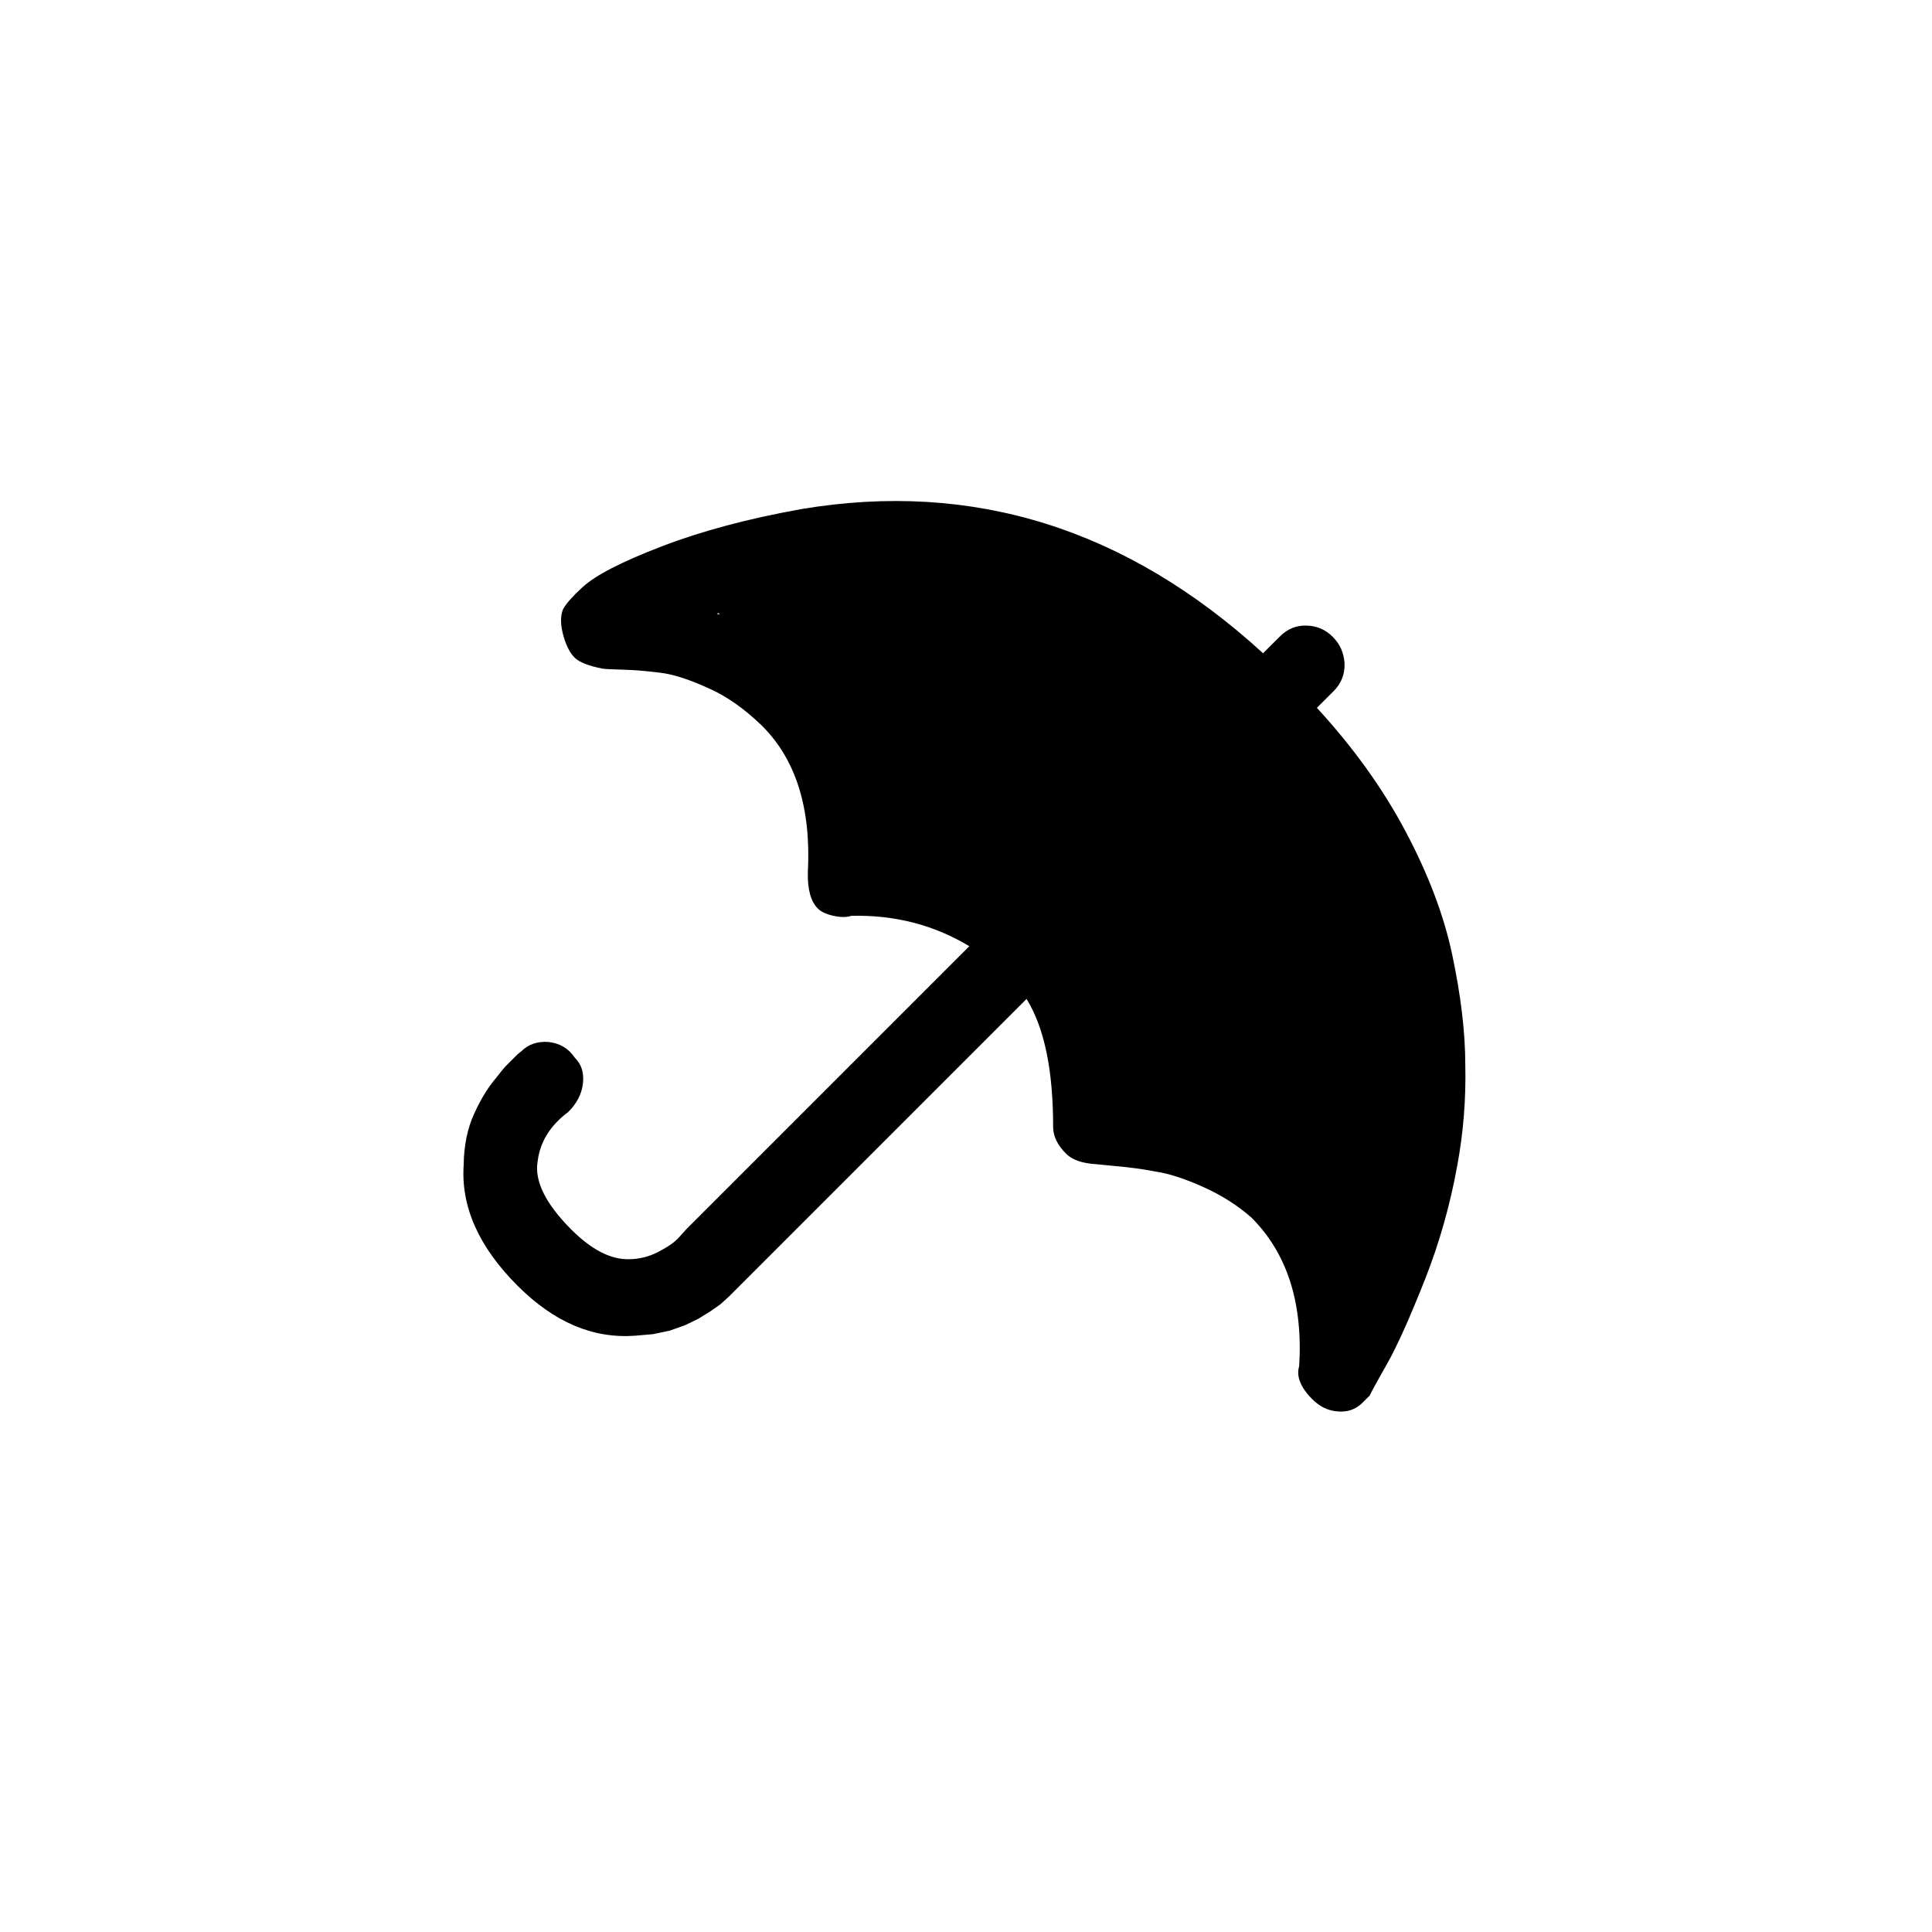
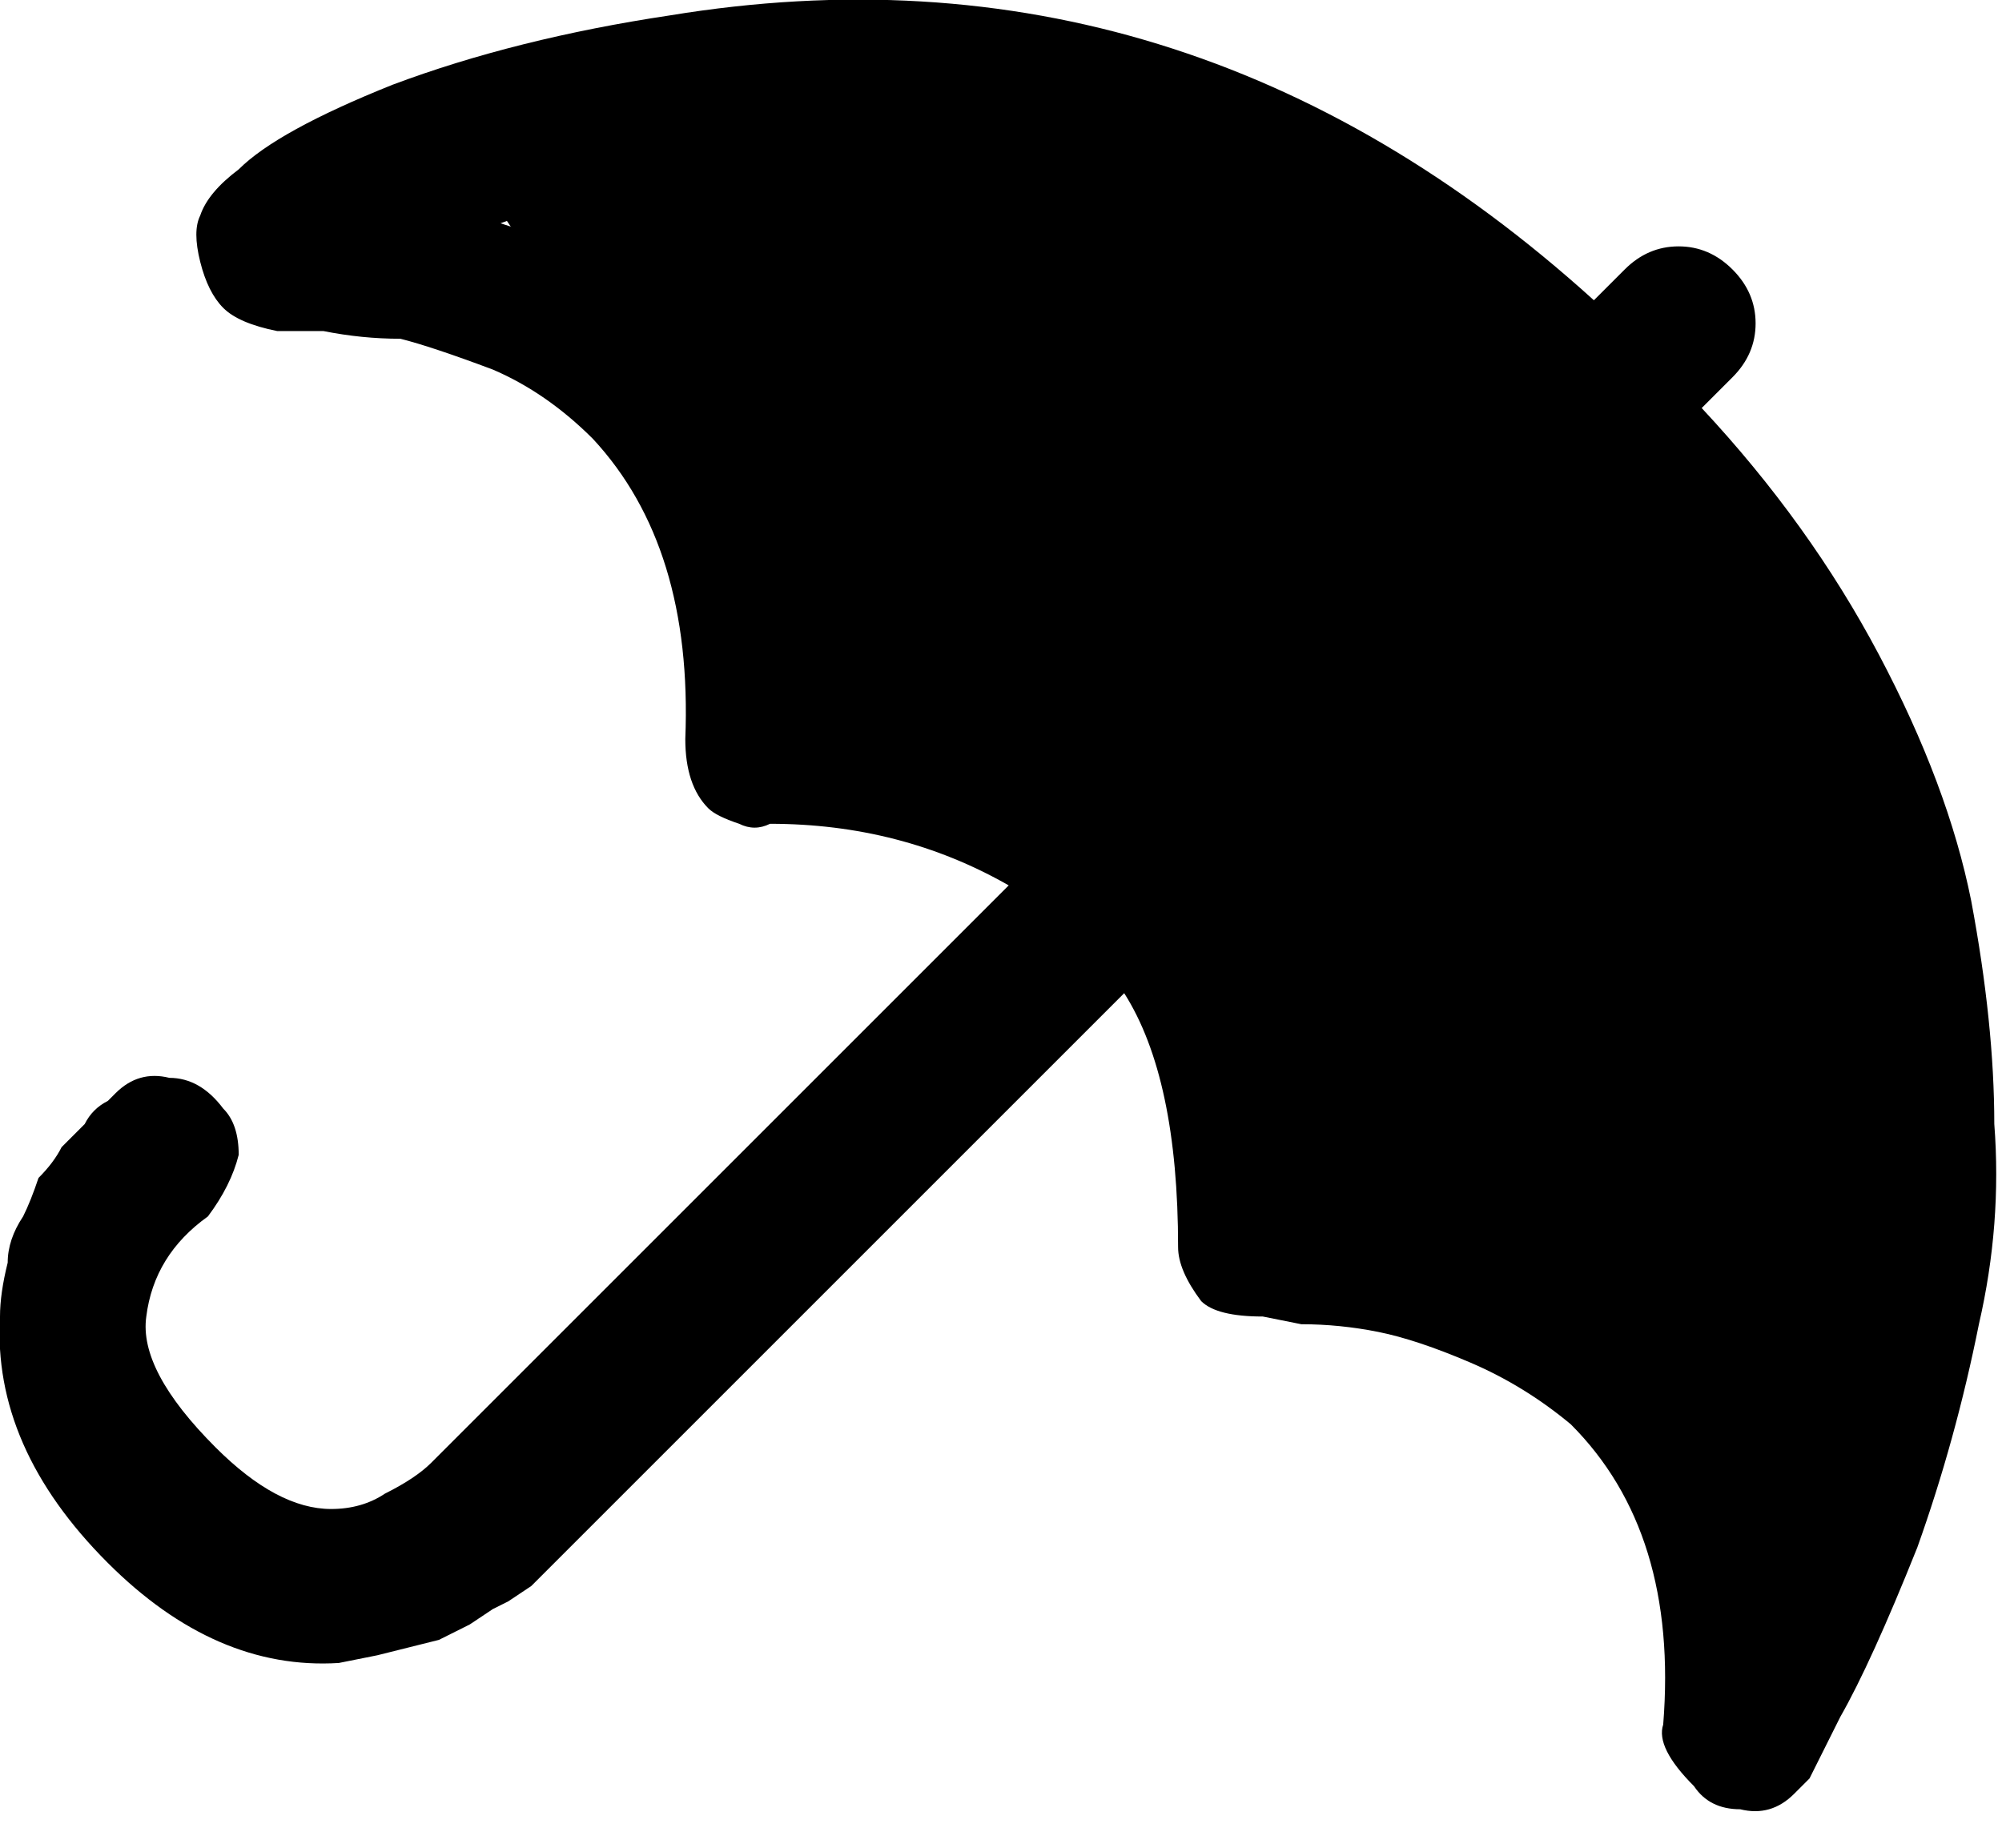
- <svg xmlns="http://www.w3.org/2000/svg" width="50" height="50" viewBox="0 0 50 50" fill="none">
-   <path d="M15.056 15.215C15.404 14.886 16.091 14.538 17.126 14.14C18.16 13.742 19.355 13.424 20.738 13.175C25.185 12.429 29.165 13.683 32.688 16.906L33.116 16.479C33.325 16.27 33.553 16.18 33.822 16.19C34.091 16.2 34.31 16.299 34.489 16.479C34.678 16.668 34.777 16.887 34.797 17.165C34.807 17.434 34.718 17.683 34.519 17.881L34.081 18.319C35.016 19.334 35.782 20.399 36.369 21.503C36.956 22.608 37.364 23.672 37.583 24.707C37.802 25.742 37.922 26.697 37.922 27.573C37.941 28.449 37.872 29.314 37.713 30.17C37.533 31.165 37.255 32.16 36.877 33.115C36.499 34.07 36.17 34.817 35.882 35.324C35.593 35.832 35.454 36.09 35.454 36.11L35.265 36.299C35.086 36.478 34.877 36.548 34.618 36.528C34.359 36.508 34.15 36.399 33.961 36.21C33.653 35.901 33.543 35.613 33.623 35.354C33.722 33.702 33.305 32.429 32.389 31.513C32.031 31.195 31.603 30.926 31.136 30.717C30.668 30.508 30.25 30.369 29.902 30.319C29.553 30.25 29.215 30.21 28.887 30.18C28.558 30.15 28.399 30.13 28.379 30.13C28.021 30.11 27.752 30.021 27.593 29.861C27.364 29.633 27.255 29.404 27.255 29.165C27.255 27.712 27.036 26.618 26.568 25.852L18.867 33.553L18.648 33.752L18.379 33.941L18.071 34.13L17.723 34.299L17.325 34.439L16.897 34.528L16.439 34.568C15.345 34.648 14.34 34.22 13.394 33.274C12.389 32.269 11.922 31.225 12.001 30.13C12.001 29.891 12.031 29.663 12.071 29.444C12.121 29.215 12.181 29.016 12.27 28.827C12.35 28.648 12.439 28.478 12.529 28.329C12.618 28.18 12.718 28.041 12.827 27.911C12.957 27.742 13.046 27.633 13.126 27.553C13.205 27.474 13.285 27.394 13.355 27.324C13.424 27.255 13.484 27.215 13.494 27.205C13.673 27.026 13.912 26.946 14.19 26.966C14.479 26.996 14.708 27.125 14.877 27.374C15.056 27.553 15.116 27.772 15.086 28.041C15.056 28.309 14.927 28.558 14.708 28.777C14.24 29.125 13.972 29.553 13.912 30.07C13.832 30.568 14.121 31.155 14.787 31.822C15.305 32.339 15.802 32.598 16.27 32.588C16.529 32.588 16.787 32.528 17.036 32.399C17.285 32.269 17.464 32.15 17.583 32.011L17.762 31.812L25.086 24.488C24.18 23.941 23.155 23.672 22.031 23.702C21.912 23.742 21.753 23.742 21.573 23.702C21.394 23.663 21.255 23.603 21.166 23.513C20.986 23.334 20.897 23.026 20.907 22.578C20.996 20.896 20.588 19.613 19.673 18.737C19.265 18.349 18.827 18.031 18.36 17.822C17.882 17.603 17.494 17.474 17.185 17.424C16.887 17.384 16.549 17.344 16.2 17.334C15.852 17.324 15.643 17.314 15.593 17.304C15.245 17.235 14.996 17.145 14.867 17.016C14.738 16.887 14.628 16.658 14.559 16.369C14.499 16.11 14.509 15.901 14.579 15.752C14.668 15.603 14.827 15.424 15.056 15.215ZM18.549 15.882C19.583 16.2 20.389 16.668 20.986 17.265L21.066 17.344C22.21 18.488 22.817 19.971 22.877 21.802C23.583 21.852 24.33 22.021 25.136 22.309C25.932 22.588 26.668 23.026 27.345 23.623L27.424 23.702C28.568 24.847 29.175 26.329 29.235 28.16C29.942 28.21 30.688 28.379 31.494 28.668C32.29 28.946 33.026 29.384 33.703 29.981L33.792 30.07C34.349 30.628 34.787 31.364 35.096 32.249C35.514 30.956 35.762 30.11 35.872 29.722C36.419 25.613 35.116 21.981 31.971 18.837C30.399 17.265 28.698 16.16 26.857 15.513C25.026 14.877 23.145 14.727 21.225 15.076C20.658 15.185 19.753 15.454 18.549 15.882Z" fill="currentColor" />
-   <path d="M25.964 14.014L17.989 14.964L23.116 22.559L27.198 24.173L29.002 28.445L36.122 33.097L37.072 25.122L33.274 18.097L25.964 14.014Z" fill="currentColor" />
+ <svg xmlns="http://www.w3.org/2000/svg" version="1.2" viewBox="0 0 26 24" width="26" height="24">
+   <style>
+ 		.s0 { fill: #000000 } 
+ 	</style>
+   <path class="s0" d="m3.1 2.2q0.5-0.5 2-1.1 1.6-0.6 3.6-0.9 6.7-1.1 12 3.7l0.4-0.4q0.3-0.3 0.7-0.3 0.4 0 0.7 0.3 0.3 0.3 0.3 0.7 0 0.4-0.3 0.7l-0.4 0.4q1.4 1.5 2.3 3.2 0.9 1.7 1.2 3.2 0.3 1.6 0.3 2.9 0.1 1.3-0.2 2.6-0.3 1.5-0.8 2.9-0.6 1.5-1 2.2-0.4 0.8-0.4 0.8l-0.2 0.2q-0.3 0.3-0.7 0.2-0.4 0-0.6-0.3-0.5-0.5-0.4-0.8 0.2-2.5-1.2-3.9-0.6-0.5-1.3-0.8-0.7-0.3-1.2-0.4-0.5-0.1-1-0.1-0.5-0.1-0.5-0.1-0.6 0-0.8-0.2-0.3-0.4-0.3-0.7 0-2.2-0.7-3.3l-7.7 7.7-0.3 0.2-0.2 0.1-0.3 0.2-0.4 0.2-0.4 0.1-0.4 0.1-0.5 0.1q-1.6 0.1-3-1.3-1.5-1.5-1.4-3.2 0-0.3 0.1-0.7 0-0.3 0.2-0.6 0.1-0.2 0.2-0.5 0.2-0.2 0.3-0.4 0.2-0.2 0.3-0.3 0.1-0.2 0.3-0.3 0.1-0.1 0.1-0.1 0.3-0.3 0.7-0.2 0.4 0 0.7 0.4 0.2 0.2 0.2 0.6-0.1 0.4-0.4 0.8-0.7 0.5-0.8 1.3-0.1 0.7 0.9 1.7 0.8 0.8 1.5 0.8 0.4 0 0.7-0.2 0.4-0.2 0.6-0.4l0.2-0.2 7.3-7.3q-1.4-0.8-3.1-0.8-0.2 0.1-0.4 0-0.3-0.1-0.4-0.2-0.3-0.3-0.3-0.9 0.1-2.5-1.2-3.9-0.6-0.6-1.3-0.9-0.8-0.3-1.2-0.4-0.5 0-1-0.1-0.5 0-0.6 0-0.5-0.1-0.7-0.3-0.2-0.2-0.3-0.6-0.1-0.4 0-0.6 0.1-0.3 0.5-0.6zm3.4 0.7q1.6 0.5 2.5 1.4h0.1q1.7 1.8 1.8 4.5 1 0.1 2.2 0.5 1.2 0.4 2.2 1.3l0.1 0.1q1.7 1.7 1.8 4.5 1.1 0 2.3 0.5 1.2 0.4 2.2 1.3l0.1 0.1q0.8 0.8 1.3 2.1 0.6-1.9 0.8-2.5 0.8-6.1-3.9-10.9-2.4-2.3-5.1-3.3-2.8-0.9-5.7-0.4-0.8 0.1-2.7 0.8z" />
+   <path class="s0" d="m14 1l-8 1 5.1 7.6 4.1 1.6 1.8 4.2 7.1 4.7 1-8-3.8-7z" />
</svg>
